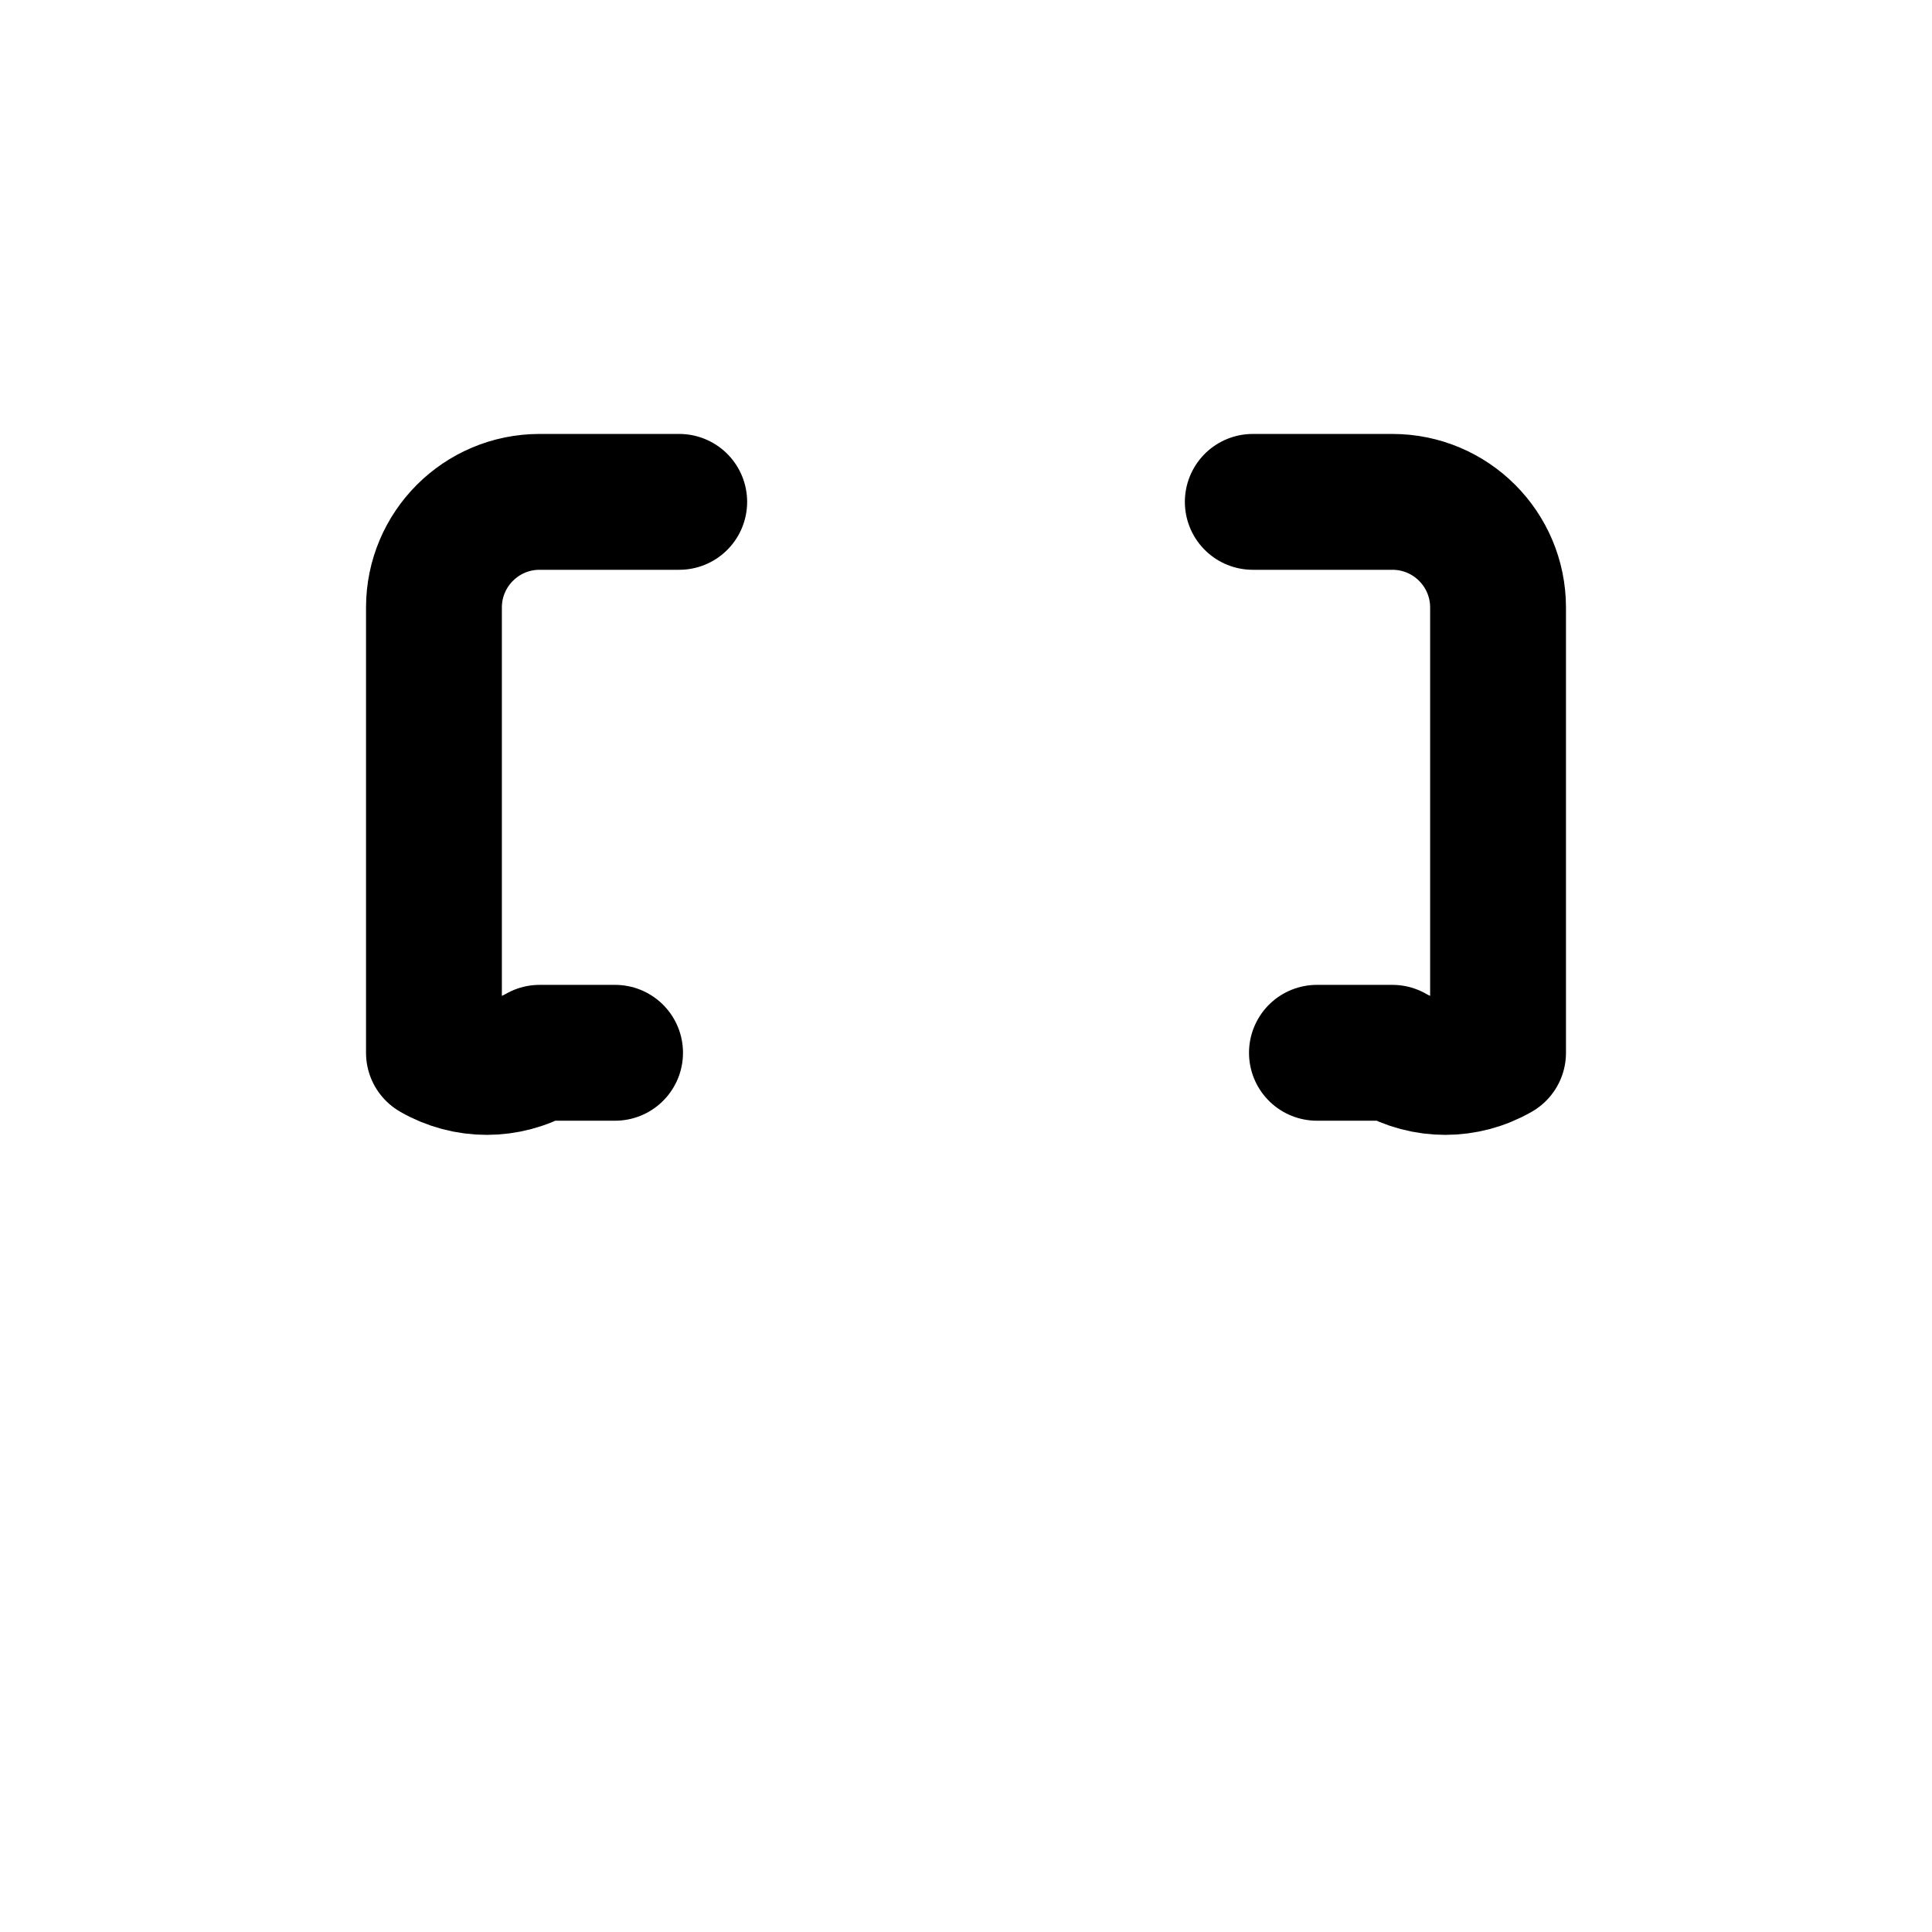
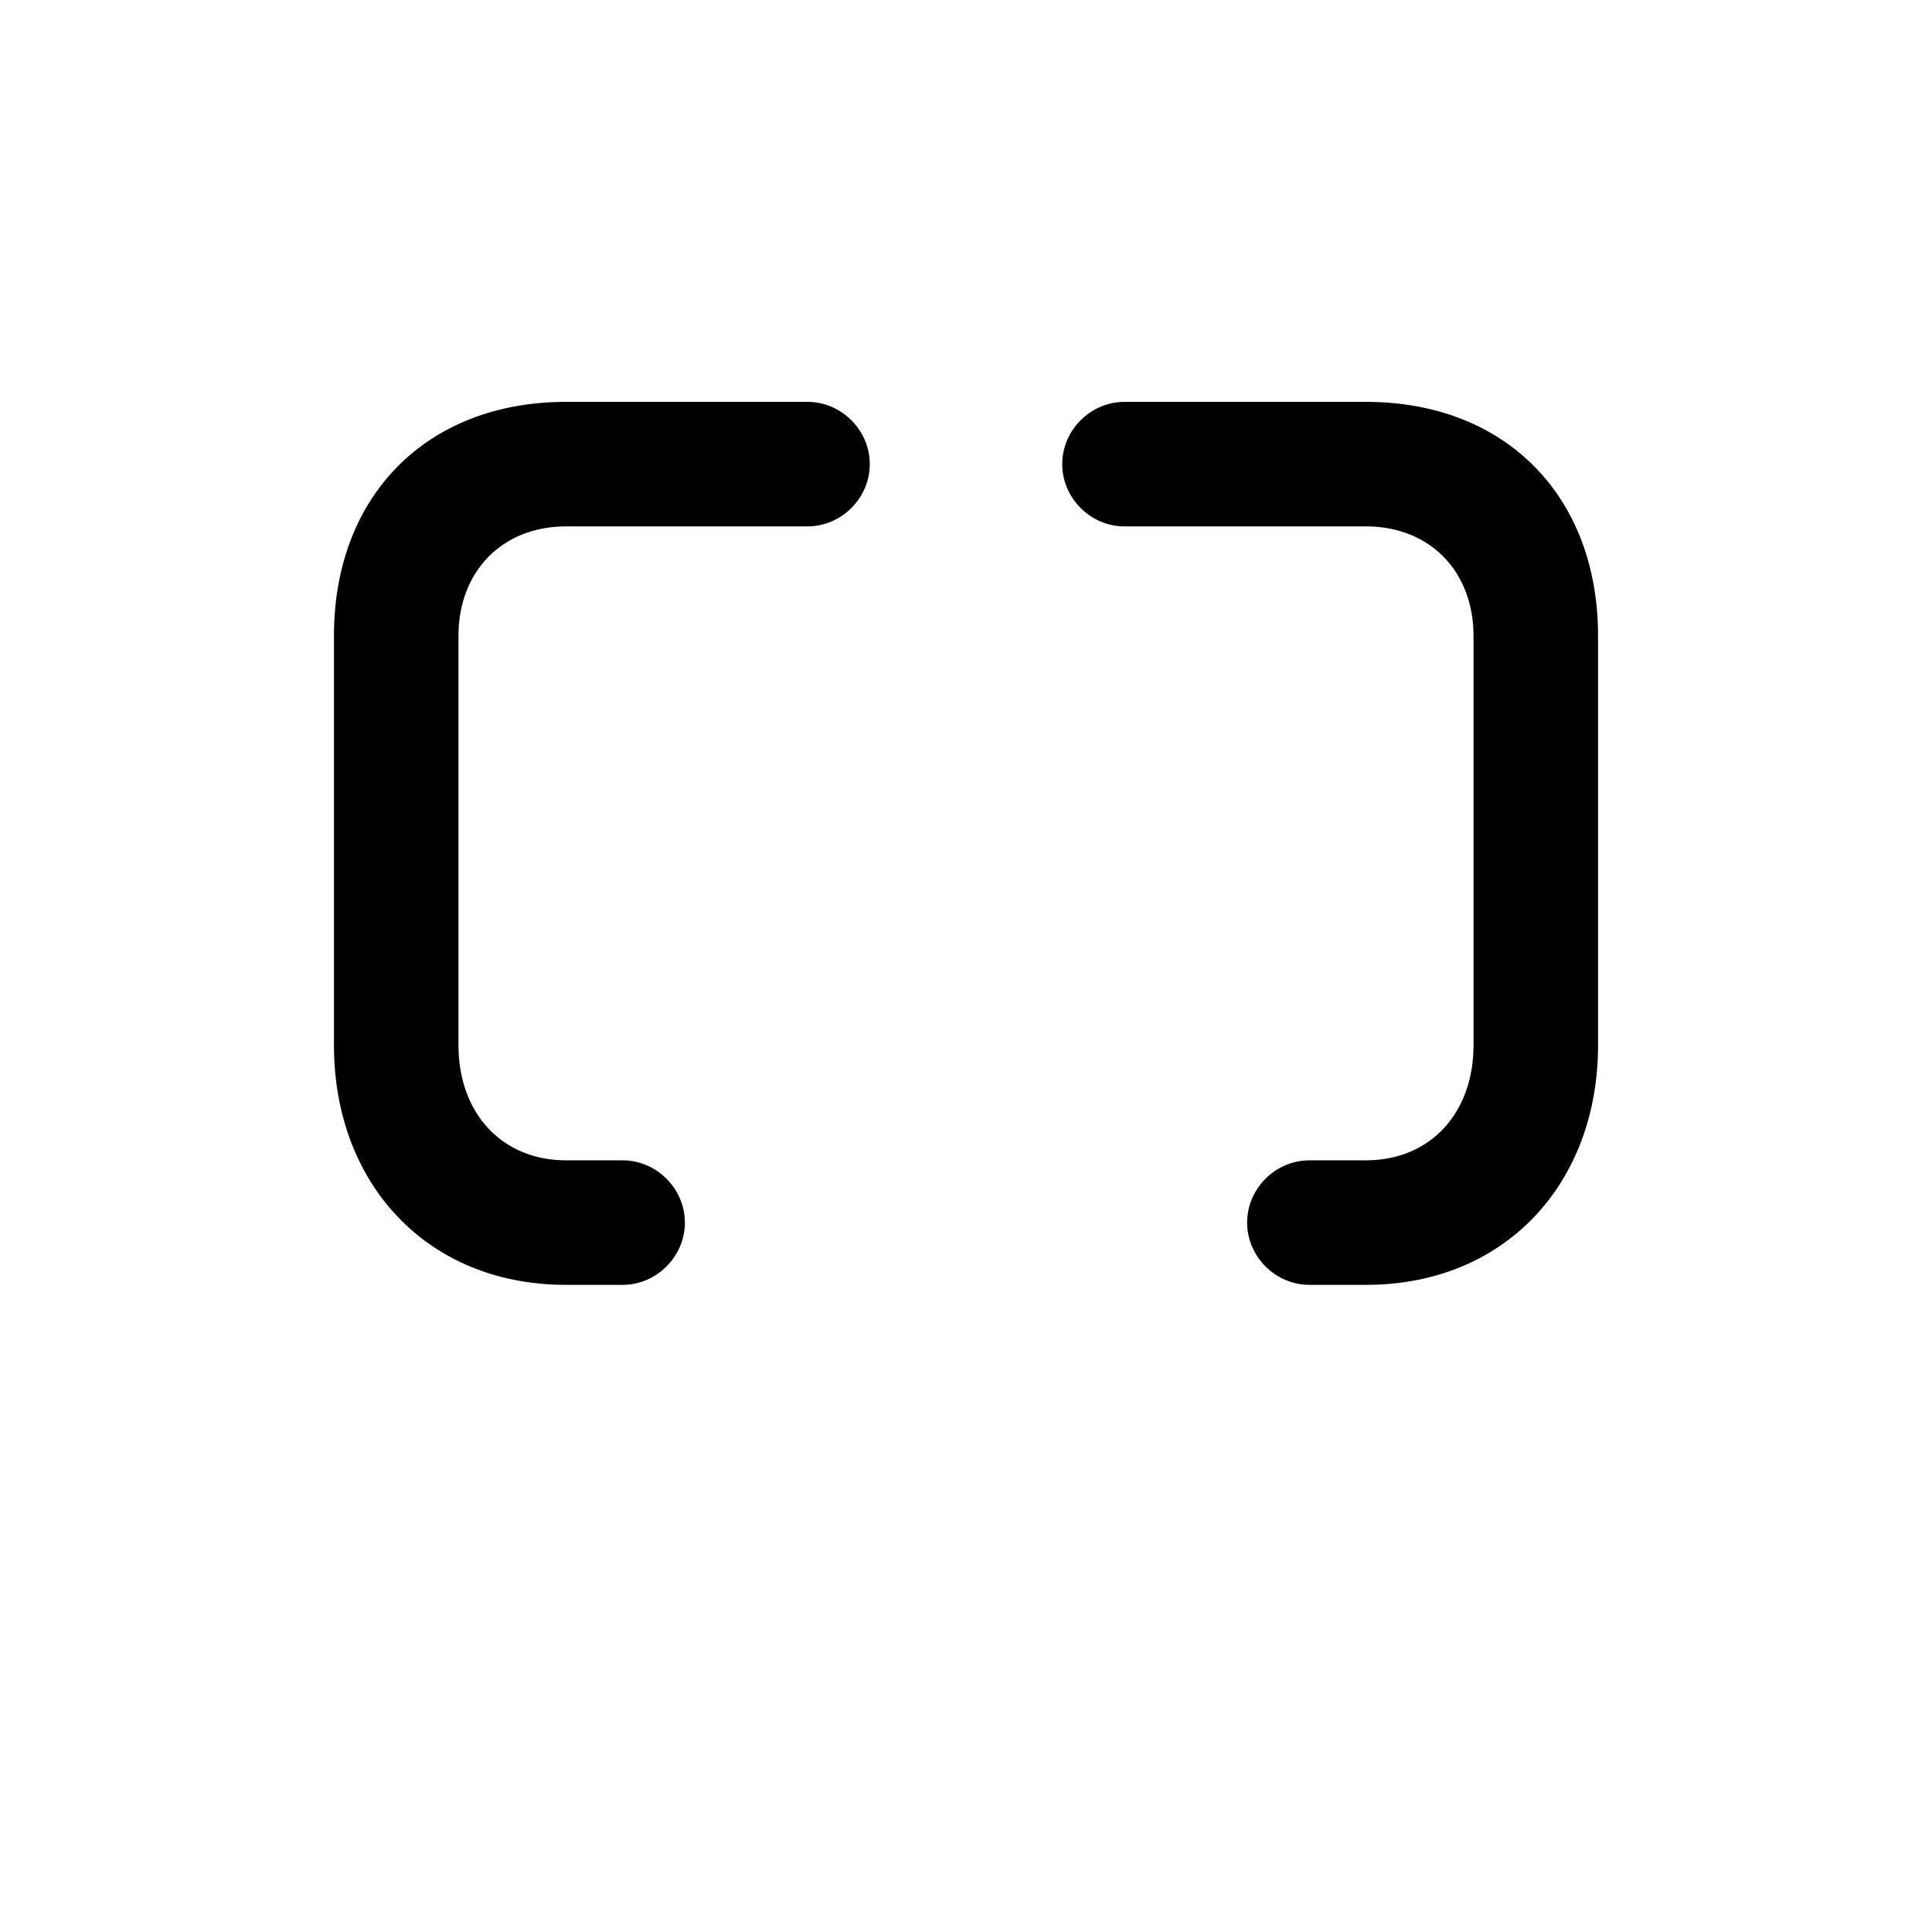
<svg xmlns="http://www.w3.org/2000/svg" width="1024" height="1024" viewBox="0 0 1024 1024">
-   <path fill="none" stroke="#000000" stroke-width="72" stroke-linecap="round" stroke-linejoin="round" d="M 360 266 L 286 266 A 56 56 0 0 0 230 322 L 230 558 A 56 56 0 0 0 286 558 L 326 558" />
-   <path fill="none" stroke="#000000" stroke-width="72" stroke-linecap="round" stroke-linejoin="round" d="M 664 266 L 738 266 A 56 56 0 0 1 794 322 L 794 558 A 56 56 0 0 1 738 558 L 698 558" />
+   <path fill="#000" d="M 428 213 C 446 213 461 228 461 246 C 461 264 446 279 428 279 H 300 C 266 279 243 303 243 337 V 554 C 243 590 266 615 300 615 H 330 C 348 615 363 630 363 648 C 363 666 348 681 330 681 H 300 C 226 681 177 627 177 554 V 337 C 177 263 226 213 300 213 Z" />
+   <path fill="#000" d="M 596 213 C 578 213 563 228 563 246 C 563 264 578 279 596 279 H 724 C 758 279 781 303 781 337 V 554 C 781 590 758 615 724 615 H 694 C 676 615 661 630 661 648 C 661 666 676 681 694 681 H 724 C 798 681 847 627 847 554 V 337 C 847 263 798 213 724 213 Z" />
</svg>
